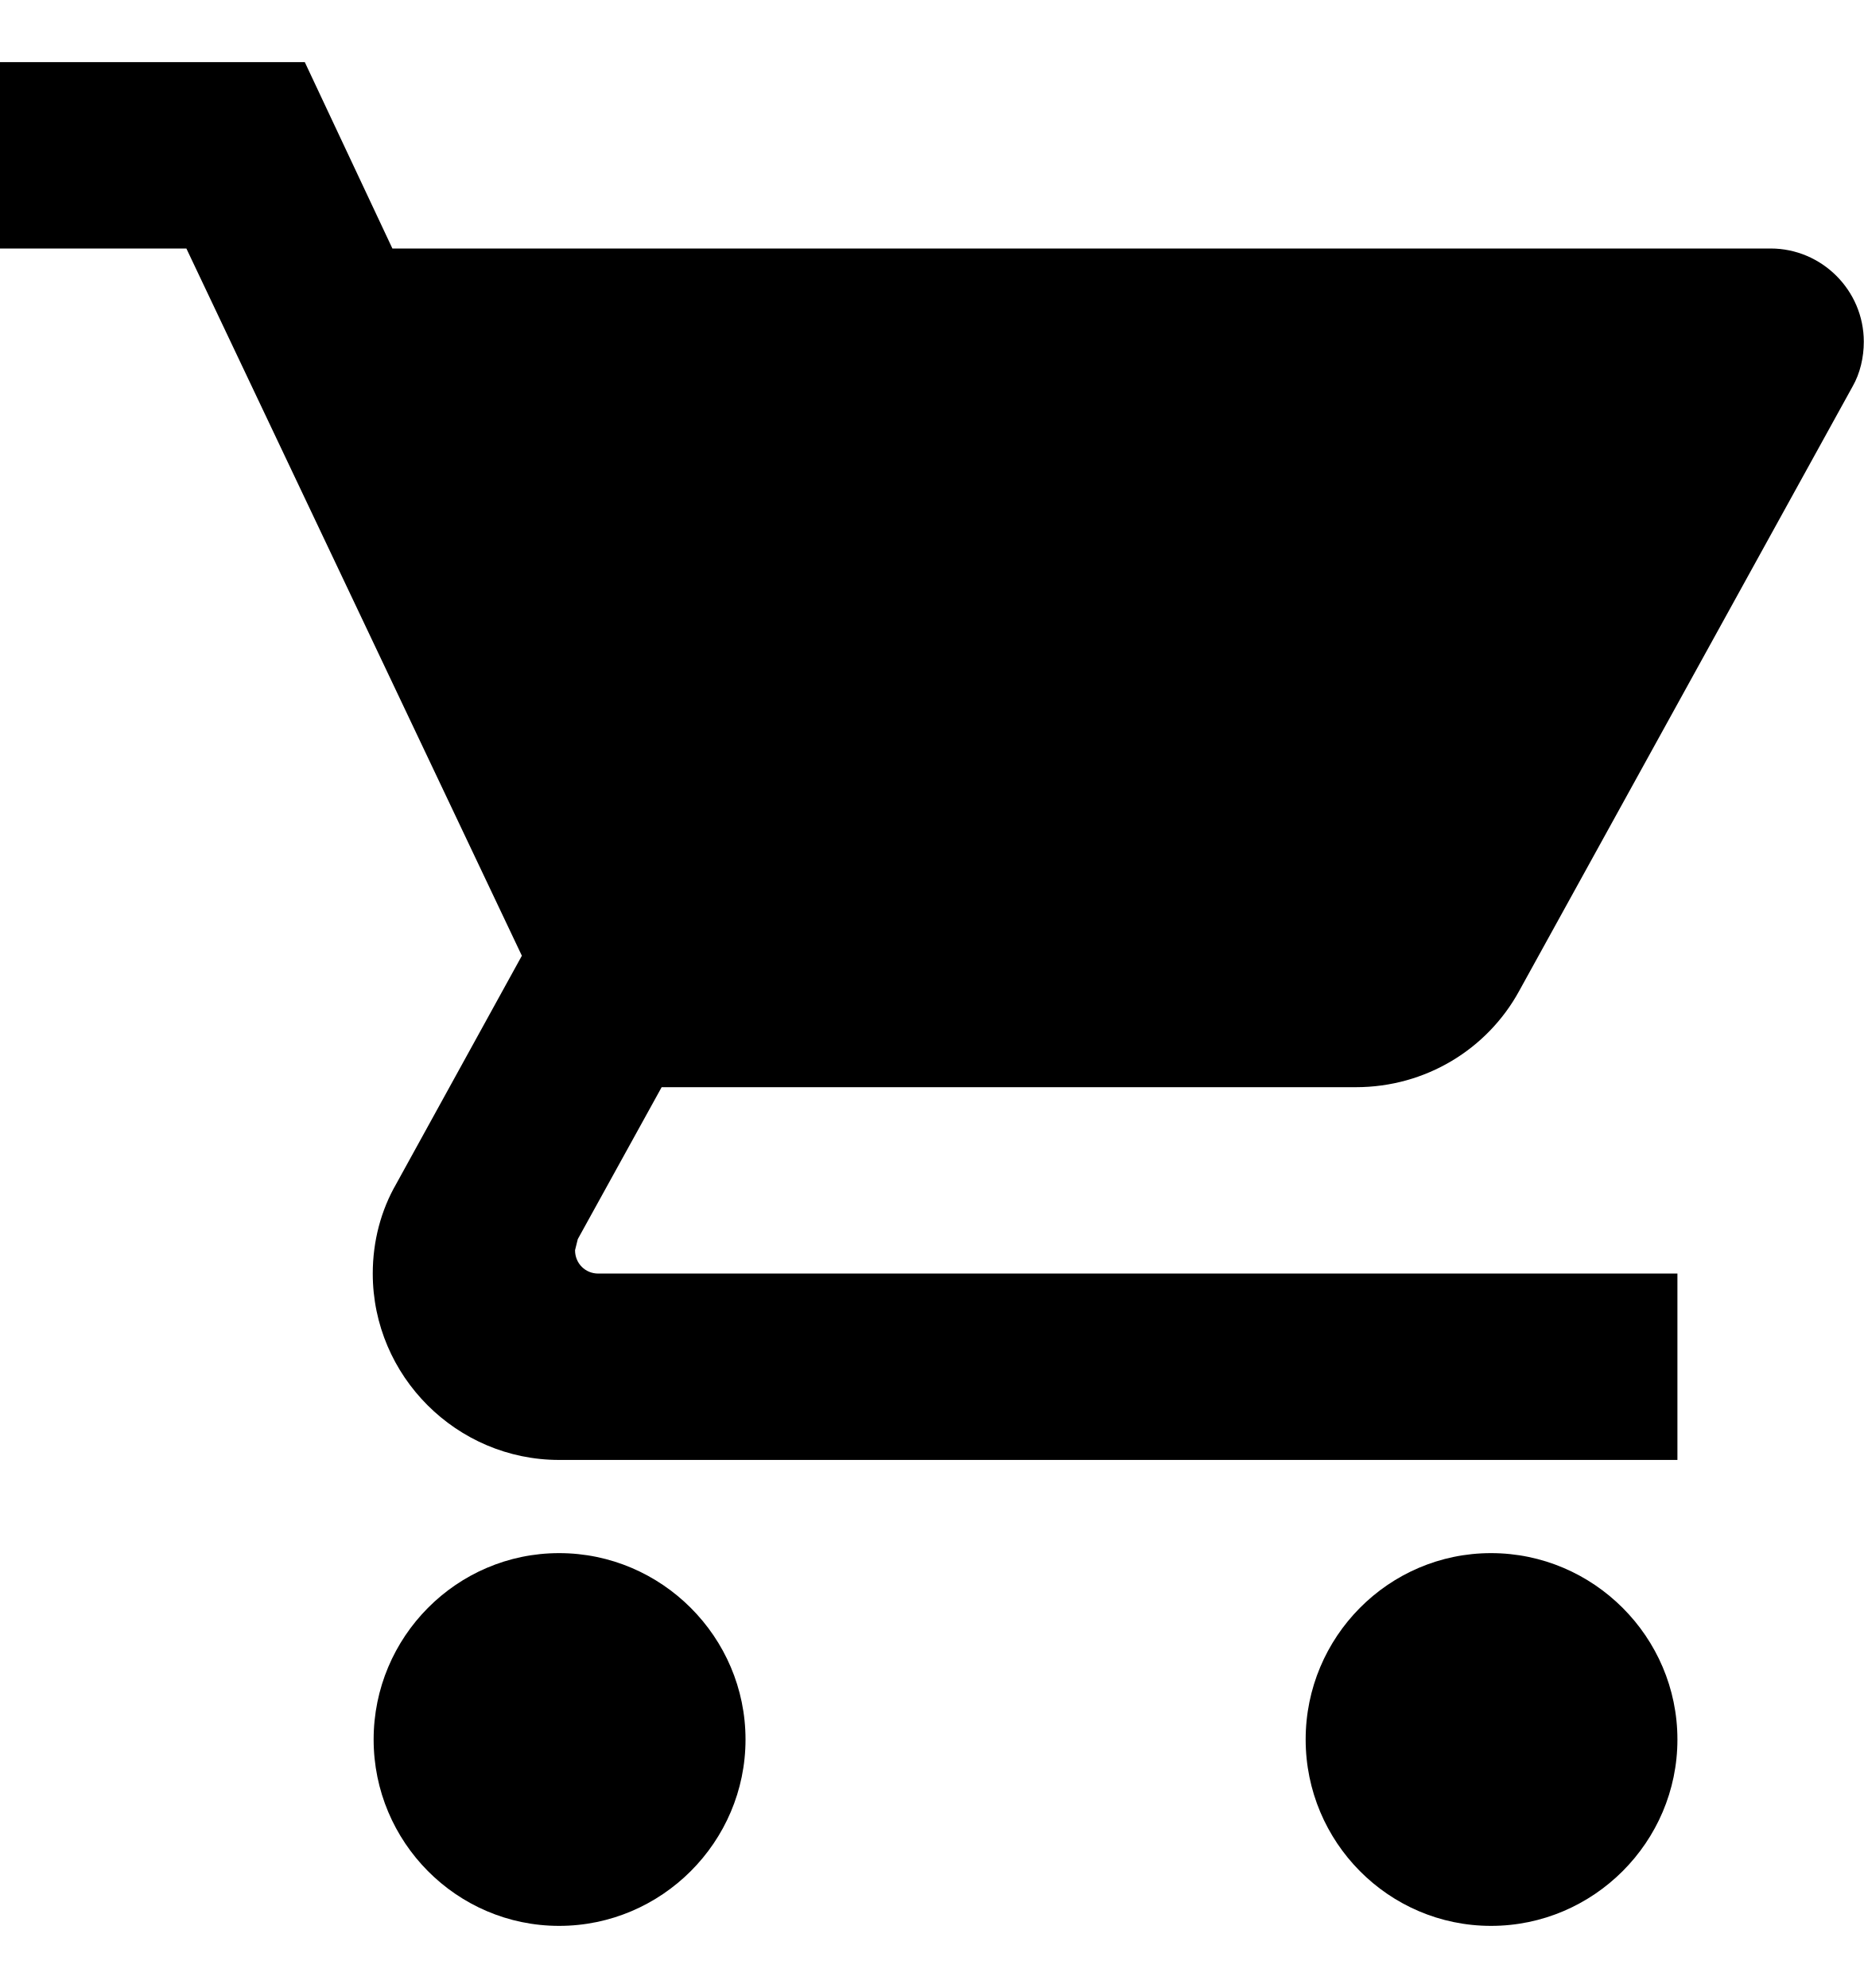
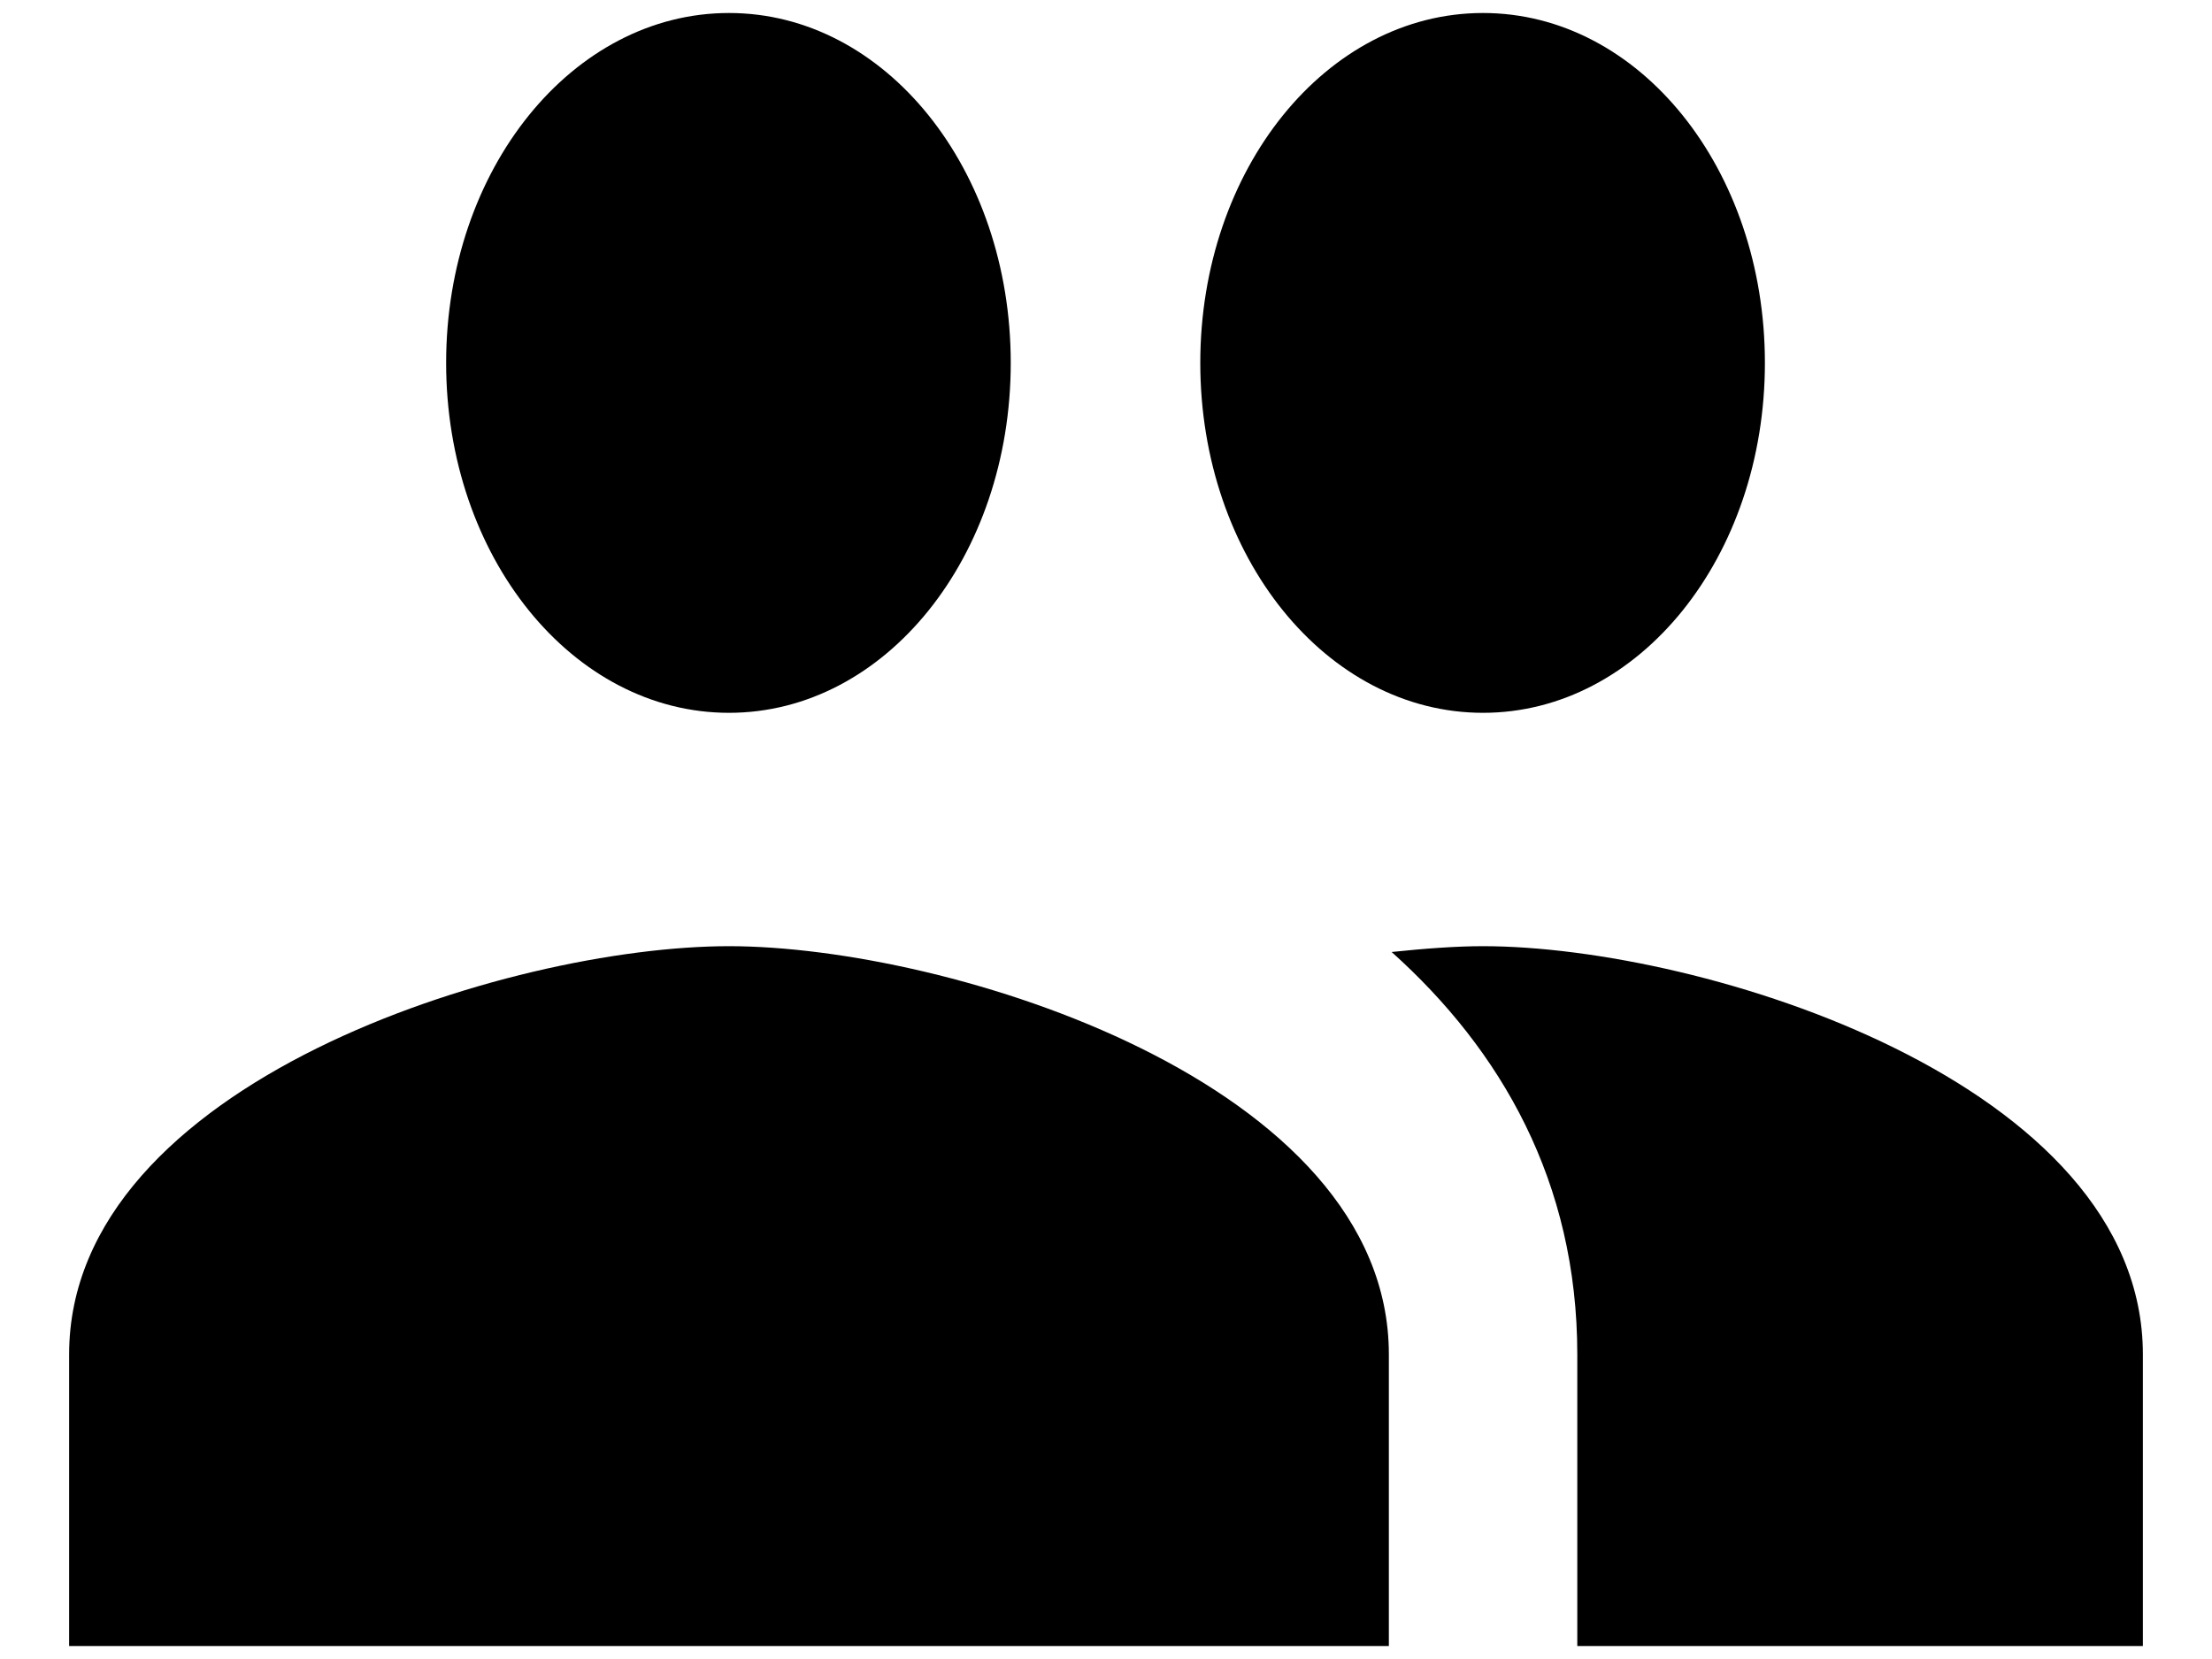
- <svg xmlns="http://www.w3.org/2000/svg" width="15" height="16" viewBox="0 0 15 16" fill="none">
-   <path d="M4.5 12.5C3.675 12.5 3.007 13.175 3.007 14C3.007 14.825 3.675 15.5 4.5 15.5C5.325 15.5 6 14.825 6 14C6 13.175 5.325 12.5 4.5 12.5ZM0 0.5V2H1.5L4.2 7.692L3.188 9.53C3.067 9.74 3 9.988 3 10.25C3 11.075 3.675 11.75 4.5 11.75H13.5V10.25H4.815C4.71 10.25 4.628 10.168 4.628 10.062L4.65 9.973L5.325 8.75H10.912C11.475 8.75 11.97 8.443 12.225 7.978L14.91 3.11C14.97 3.005 15 2.877 15 2.75C15 2.337 14.662 2 14.25 2H3.158L2.453 0.5H0ZM12 12.5C11.175 12.5 10.508 13.175 10.508 14C10.508 14.825 11.175 15.5 12 15.5C12.825 15.5 13.5 14.825 13.5 14C13.5 13.175 12.825 12.5 12 12.5Z" fill="black" />
+ <svg xmlns="http://www.w3.org/2000/svg" width="16" height="12" viewBox="0 0 16 12" fill="none">
+   <path d="M10.727 5.156C11.859 5.156 12.766 4.026 12.766 2.625C12.766 1.224 11.859 0.094 10.727 0.094C9.595 0.094 8.682 1.224 8.682 2.625C8.682 4.026 9.595 5.156 10.727 5.156ZM5.273 5.156C6.405 5.156 7.311 4.026 7.311 2.625C7.311 1.224 6.405 0.094 5.273 0.094C4.141 0.094 3.227 1.224 3.227 2.625C3.227 4.026 4.141 5.156 5.273 5.156ZM5.273 6.844C3.684 6.844 0.5 7.831 0.5 9.797V11.906H10.046V9.797C10.046 7.831 6.861 6.844 5.273 6.844ZM10.727 6.844C10.53 6.844 10.305 6.861 10.066 6.886C10.857 7.595 11.409 8.548 11.409 9.797V11.906H15.5V9.797C15.5 7.831 12.316 6.844 10.727 6.844Z" fill="black" />
</svg>
